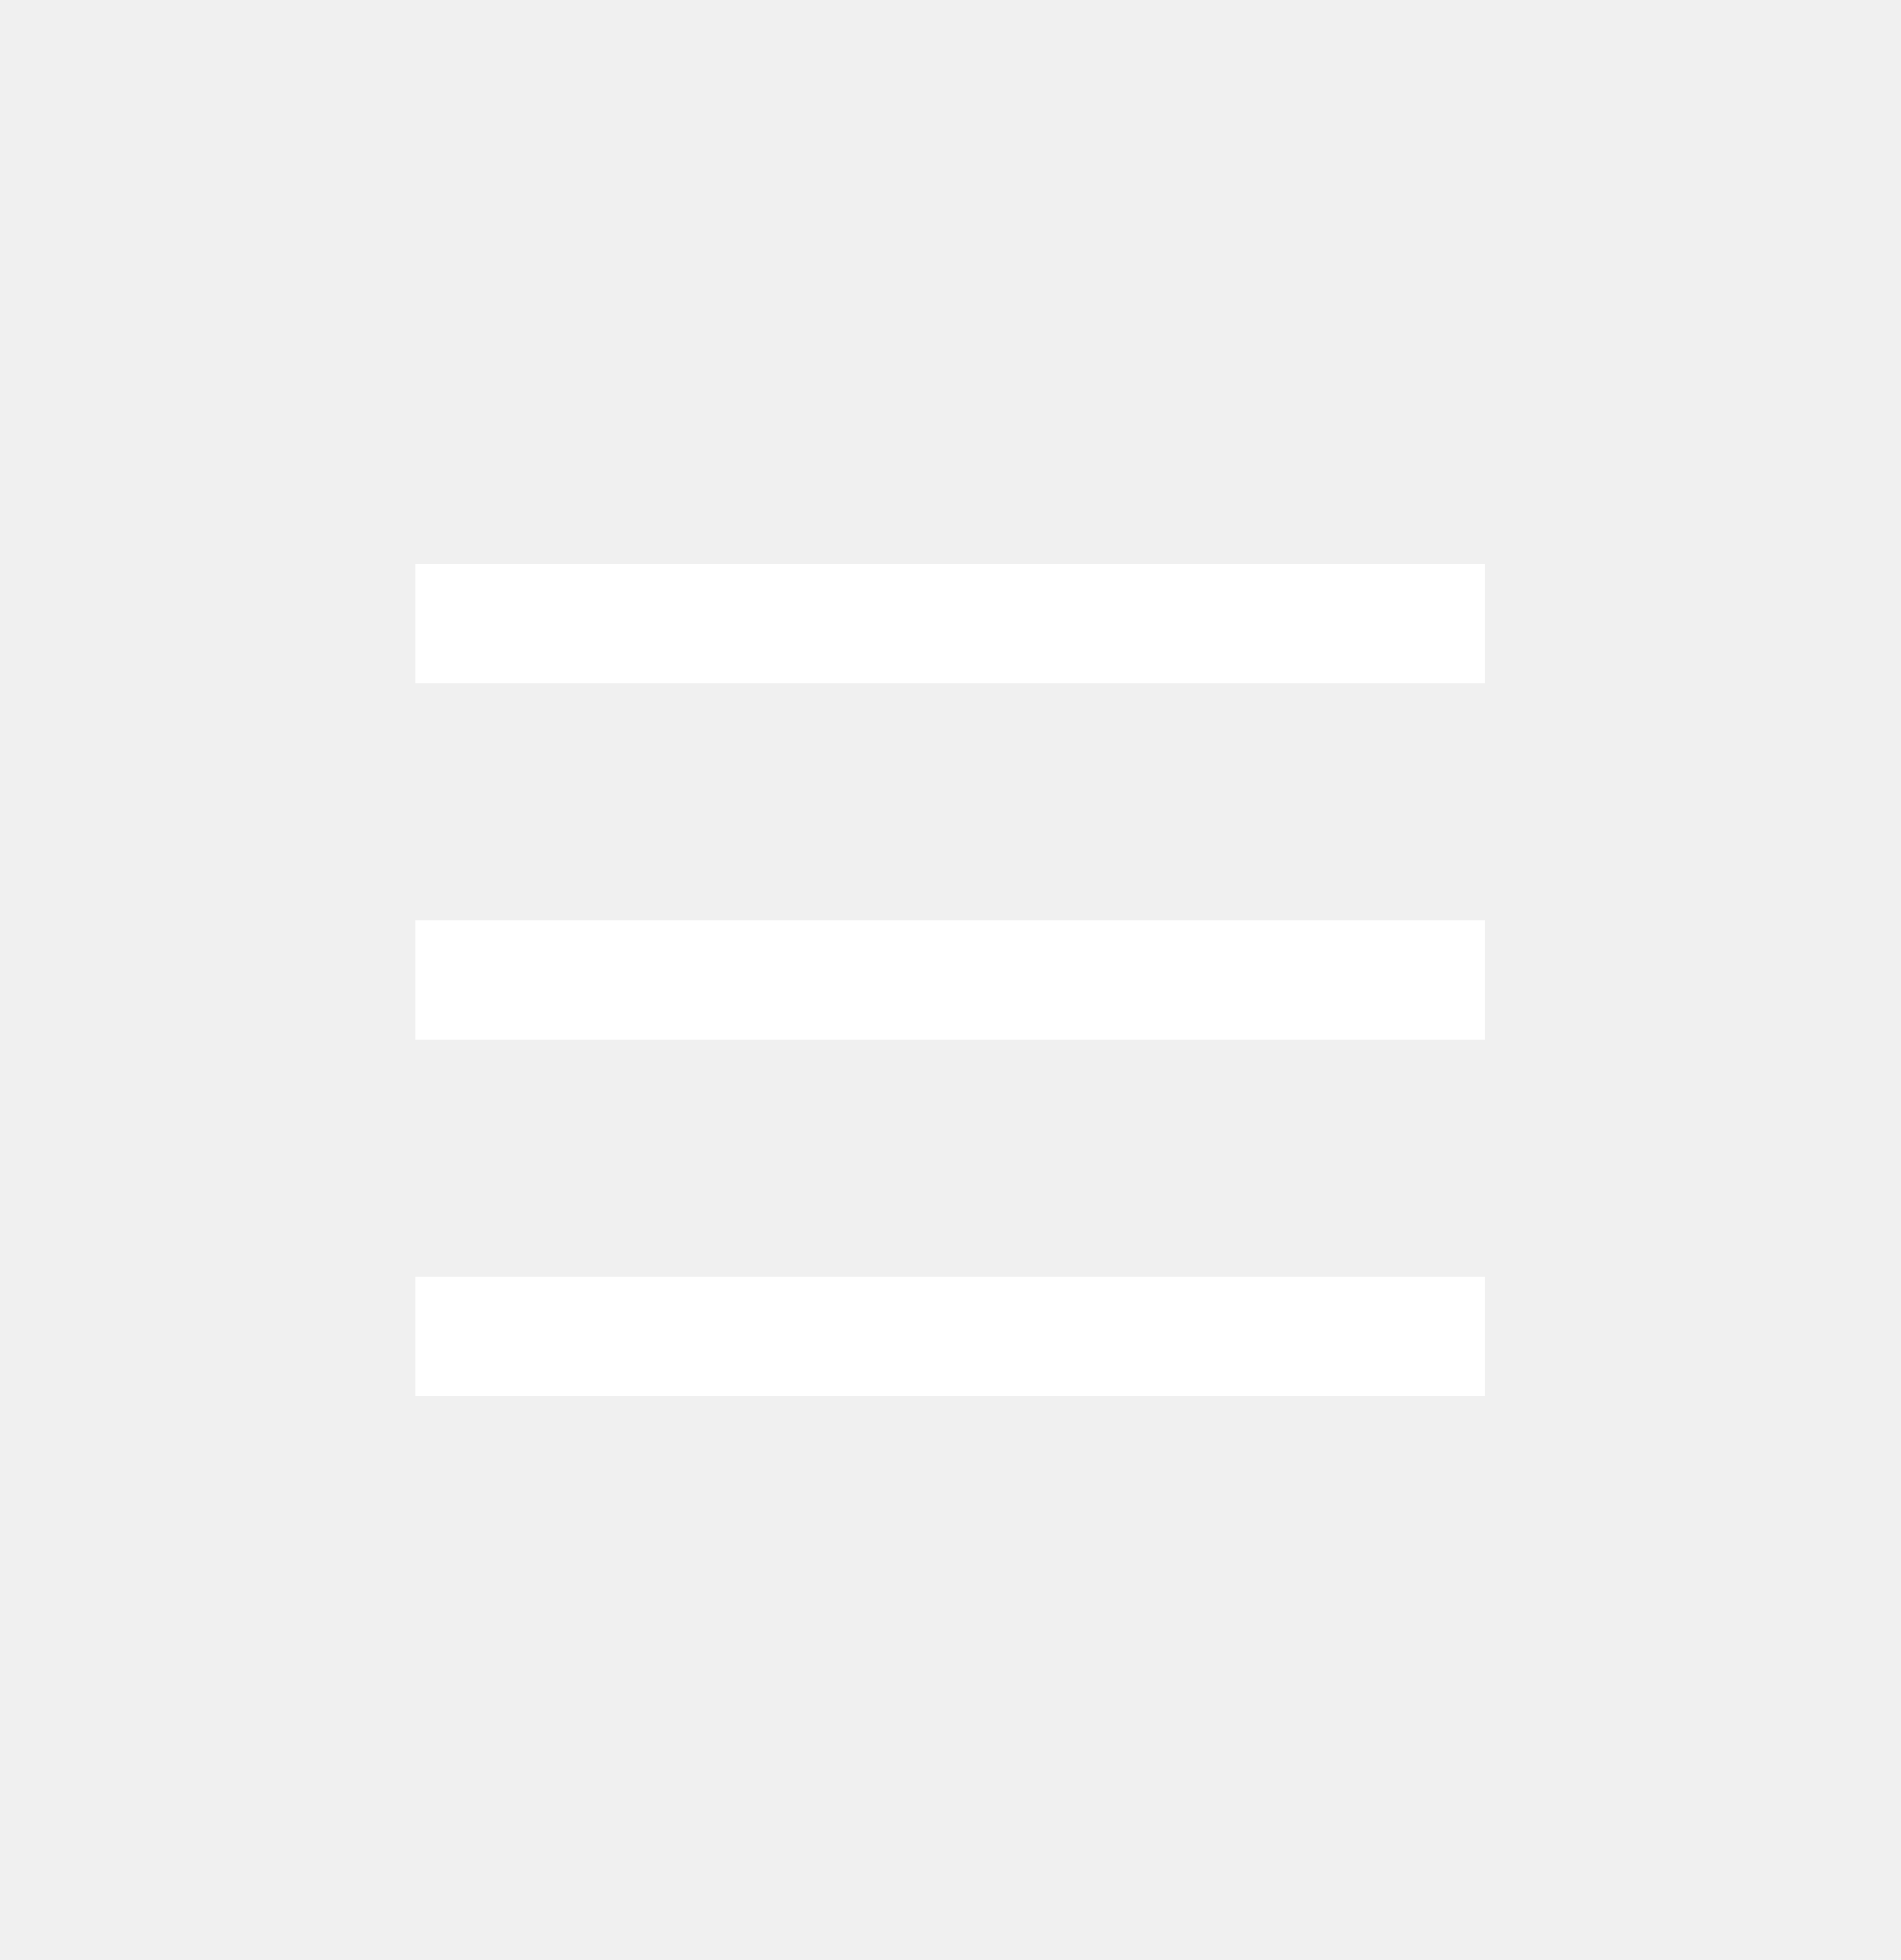
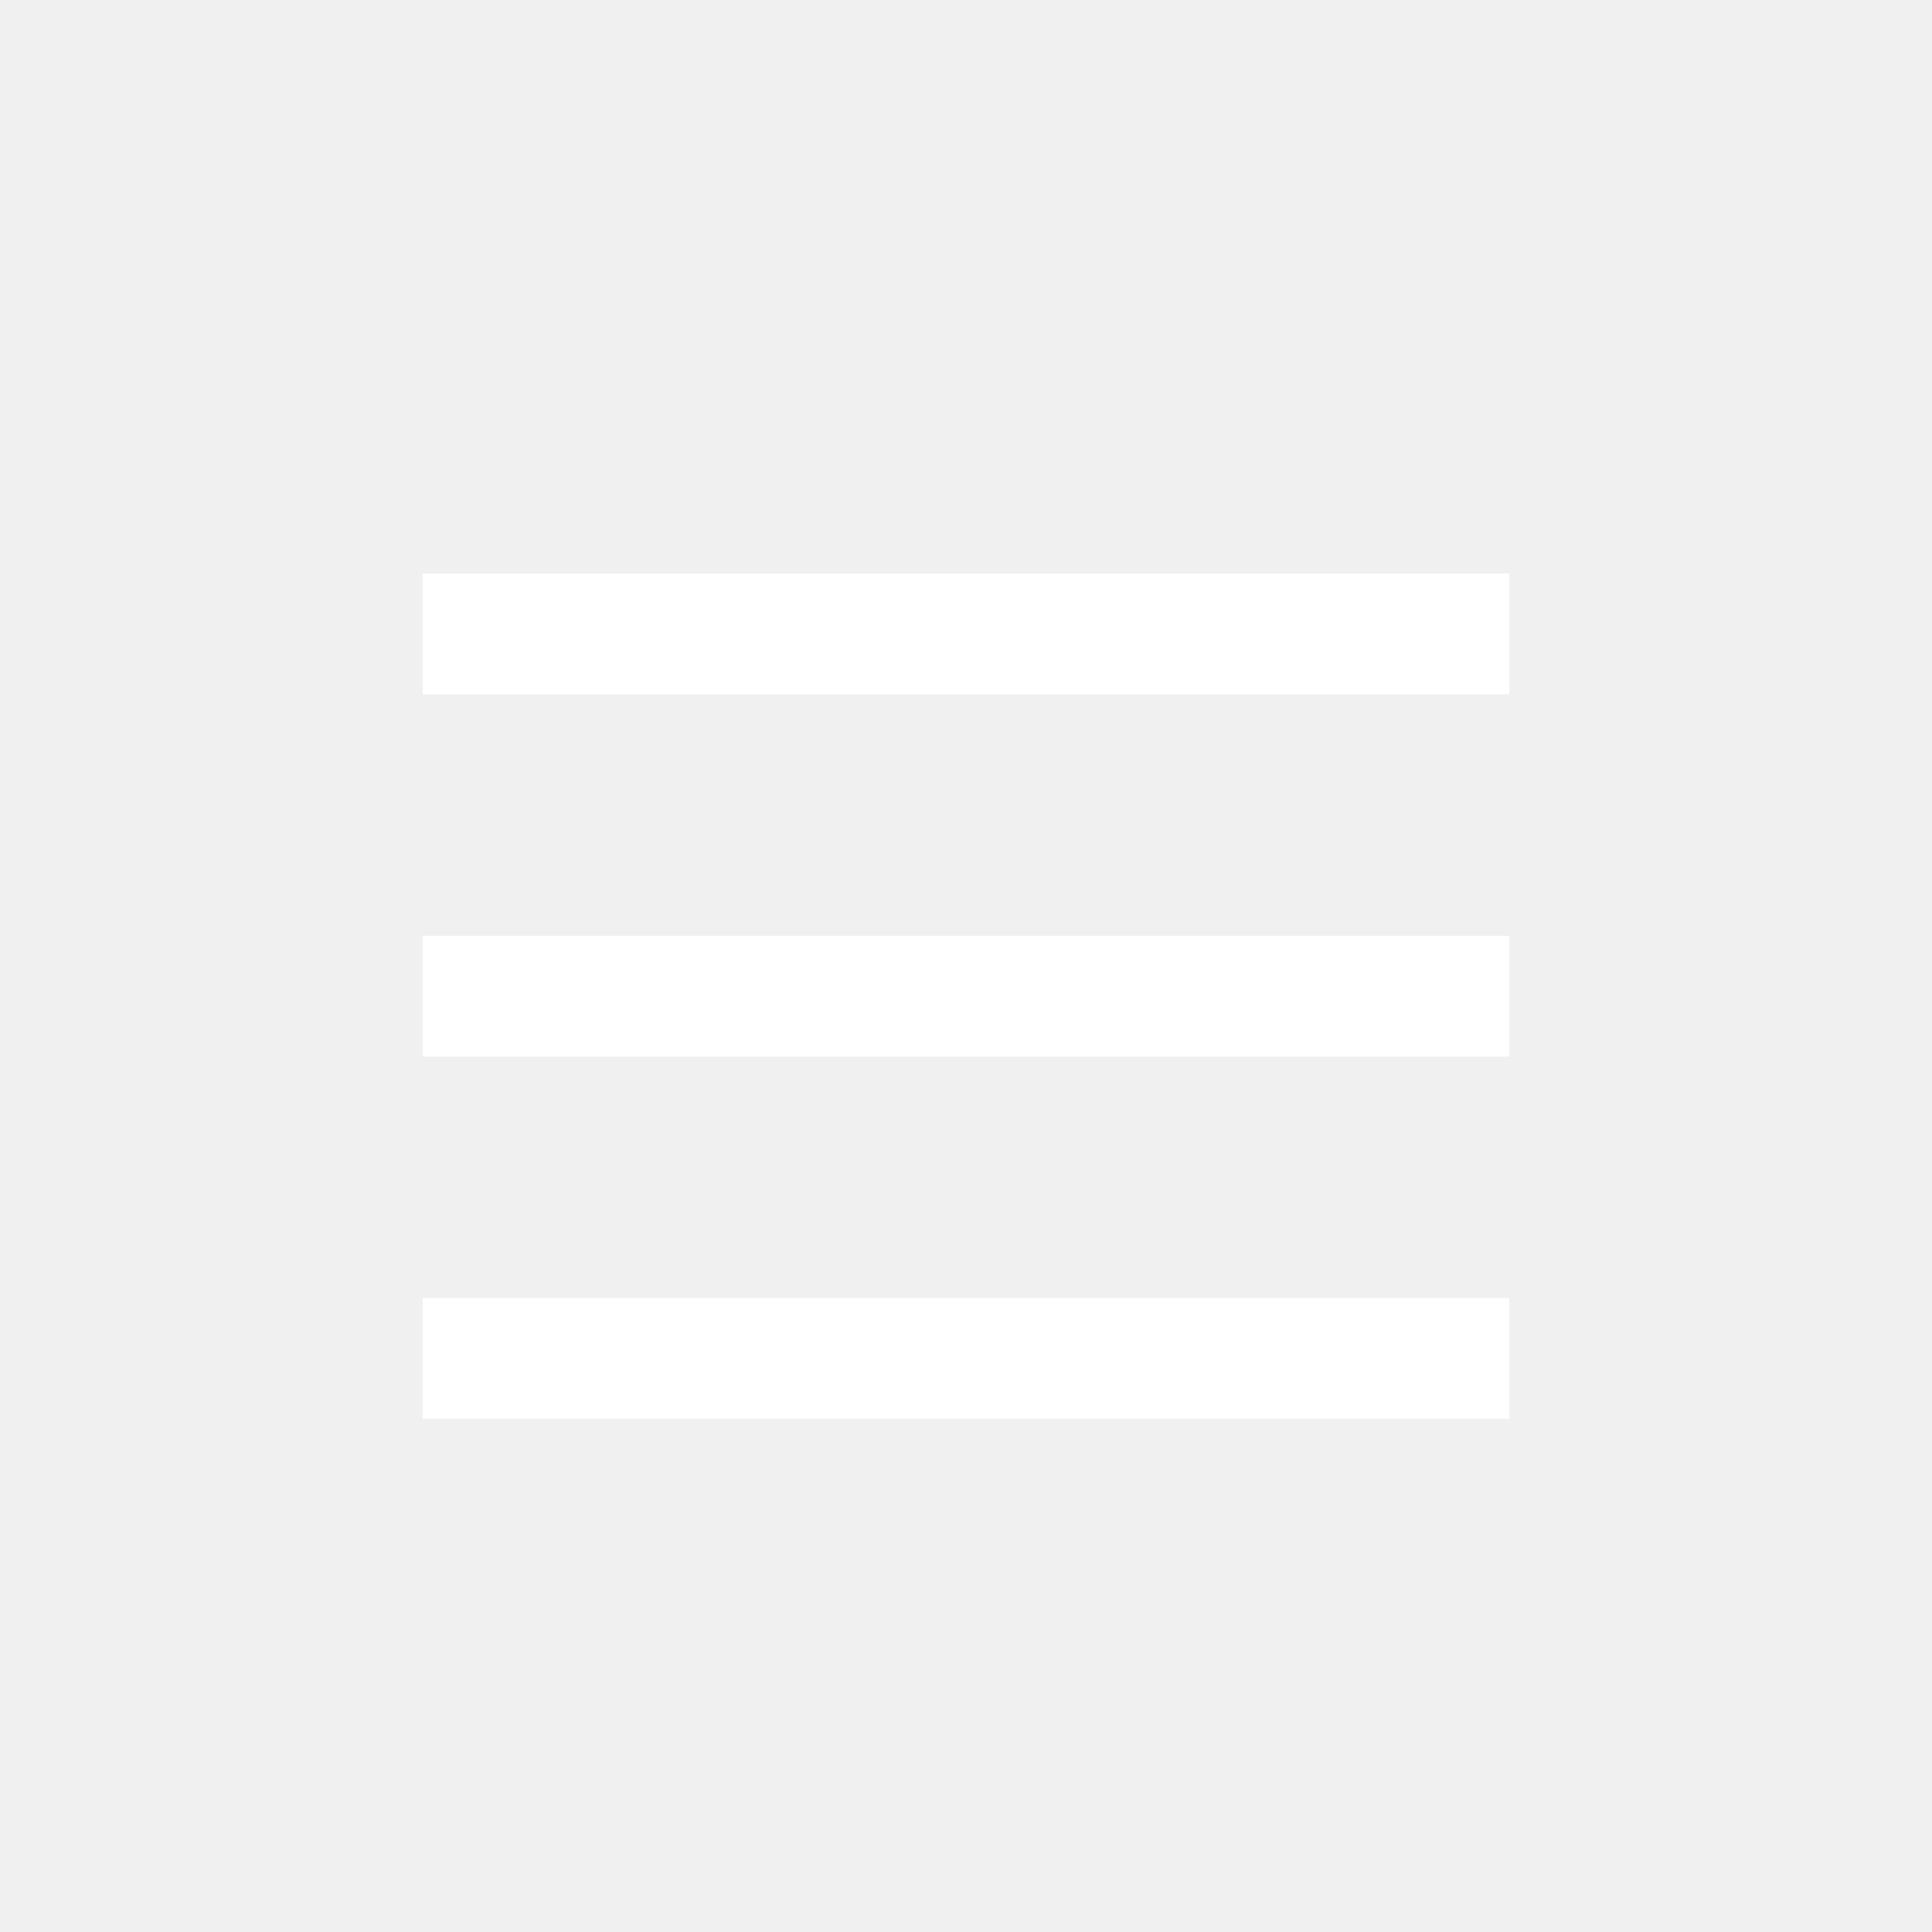
- <svg xmlns="http://www.w3.org/2000/svg" width="32" height="33" viewBox="0 0 32 33" fill="none">
+ <svg xmlns="http://www.w3.org/2000/svg" width="32" height="32" viewBox="0 0 32 32" fill="none">
  <path d="M7 10.5H25" stroke="white" stroke-width="2" />
  <path d="M7 16.5H25" stroke="white" stroke-width="2" />
  <path d="M7 22.5H25" stroke="white" stroke-width="2" />
</svg>
